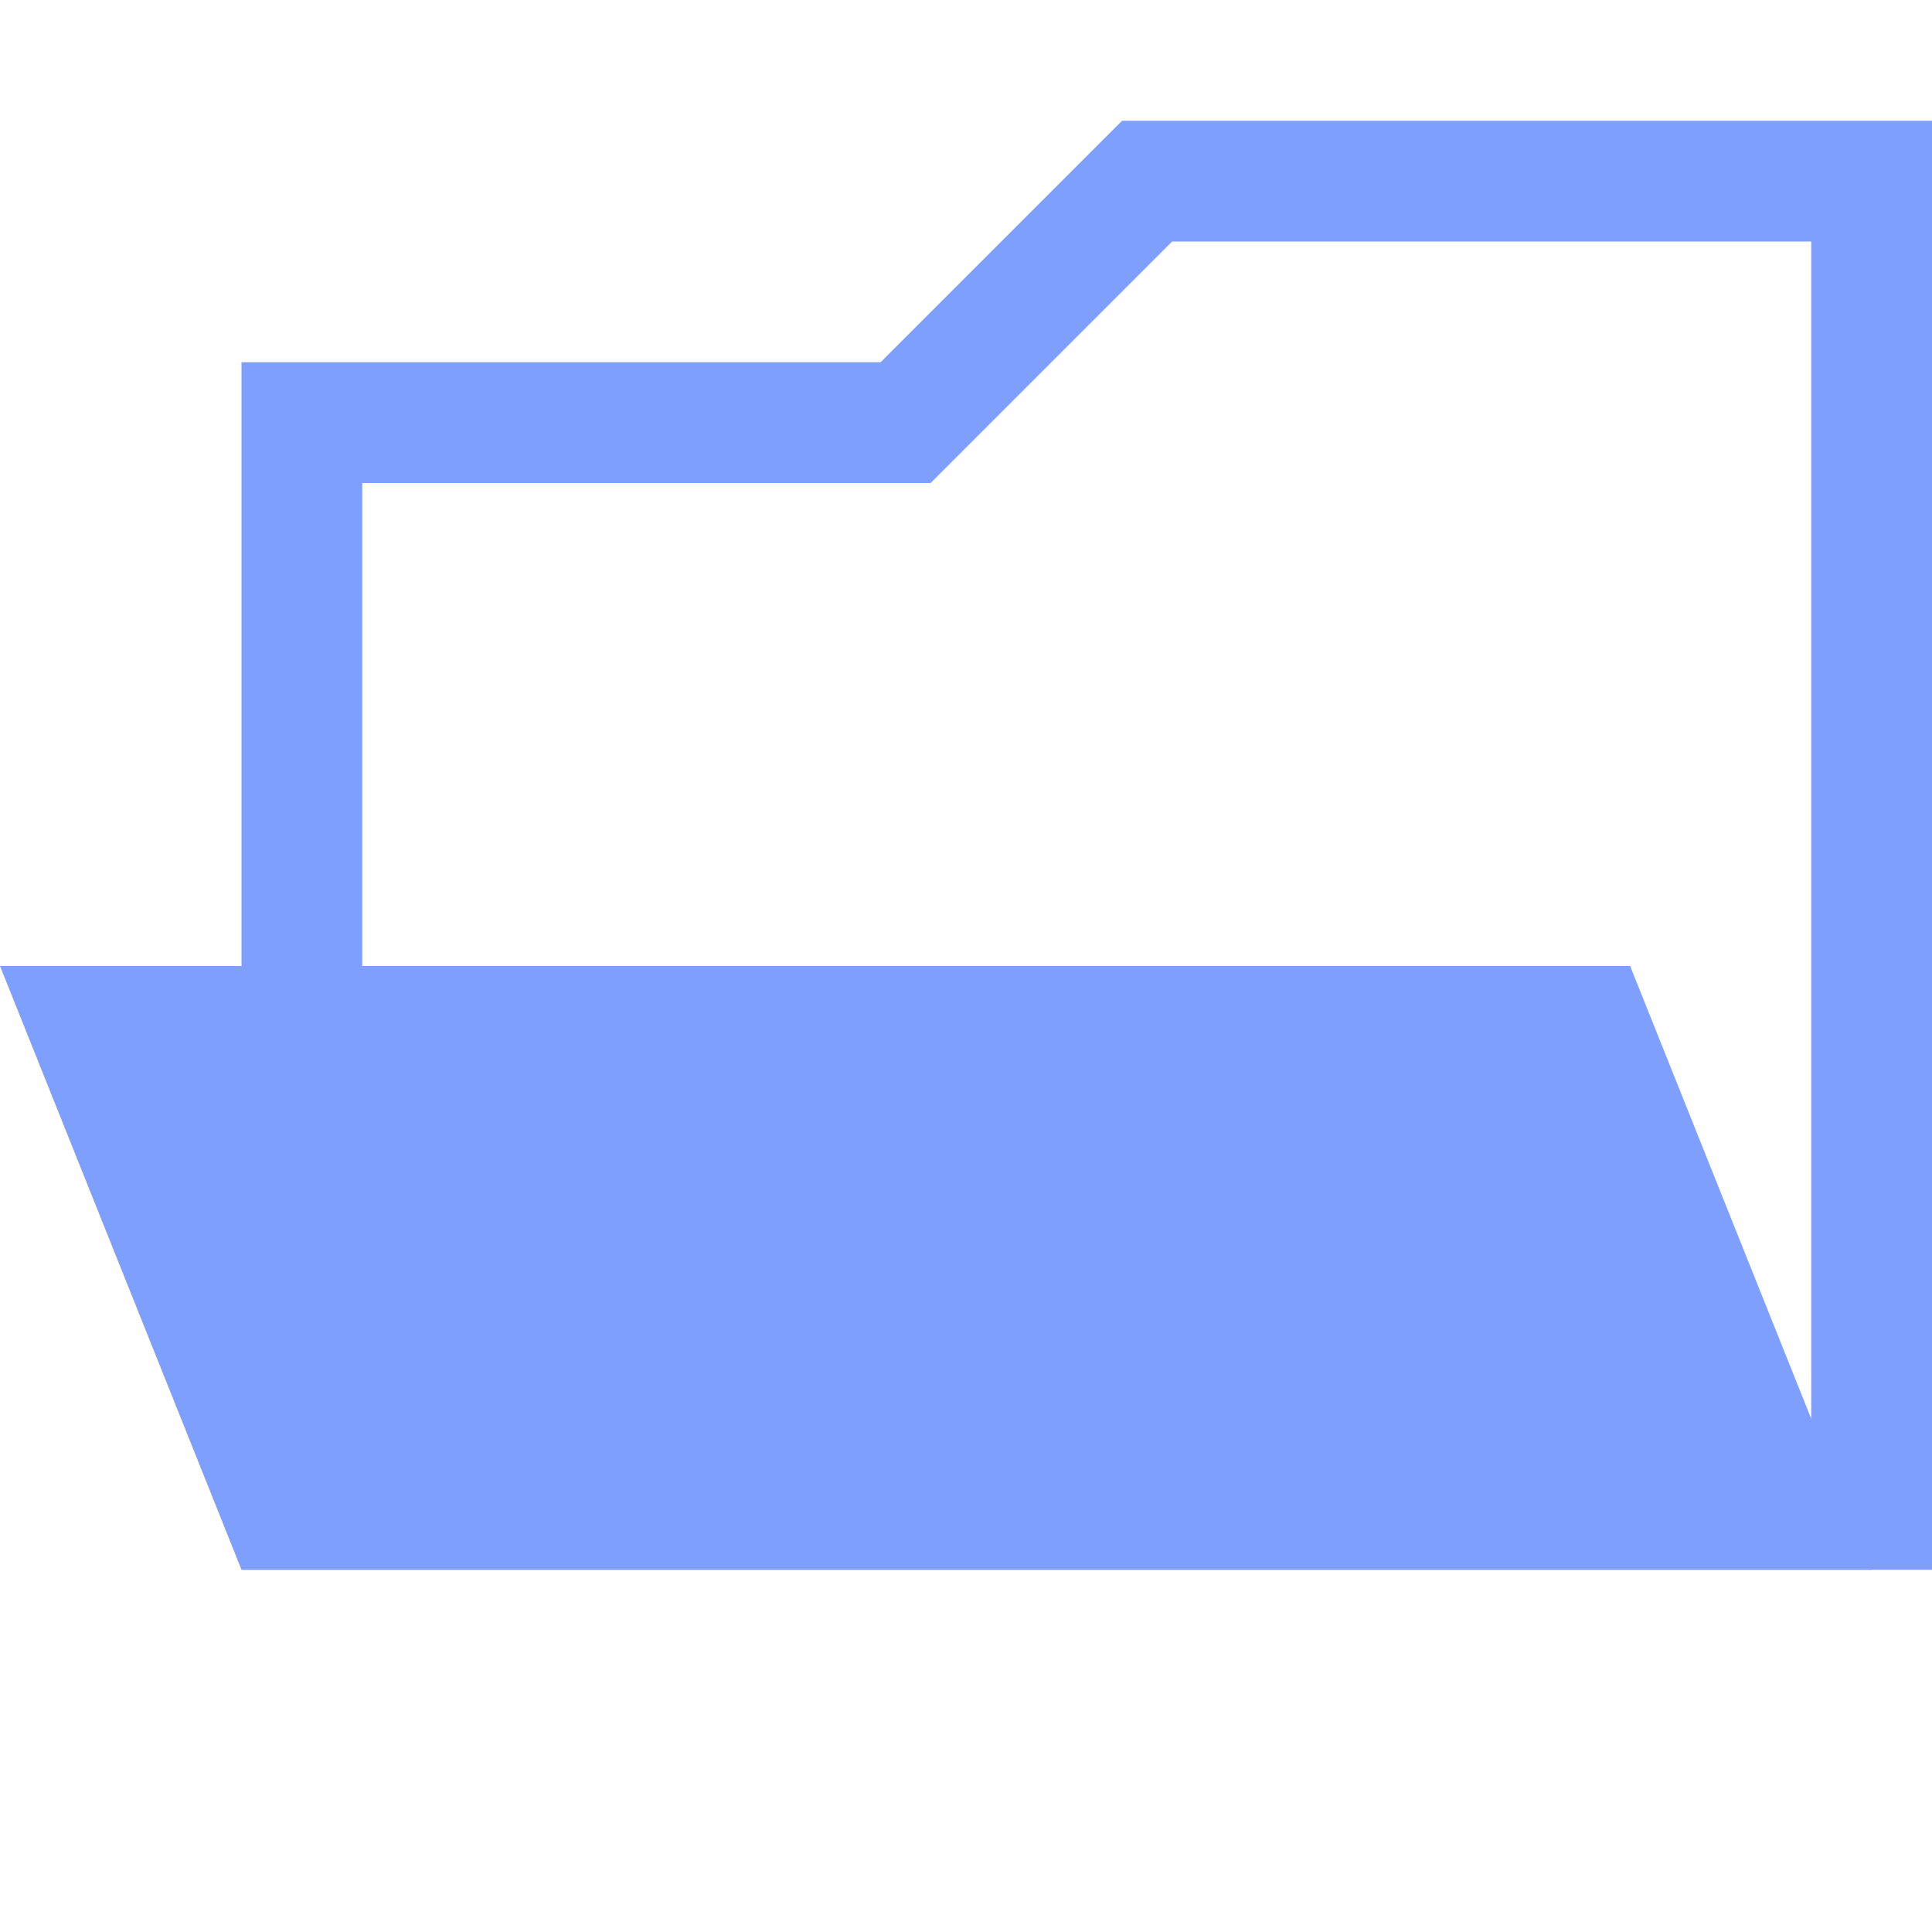
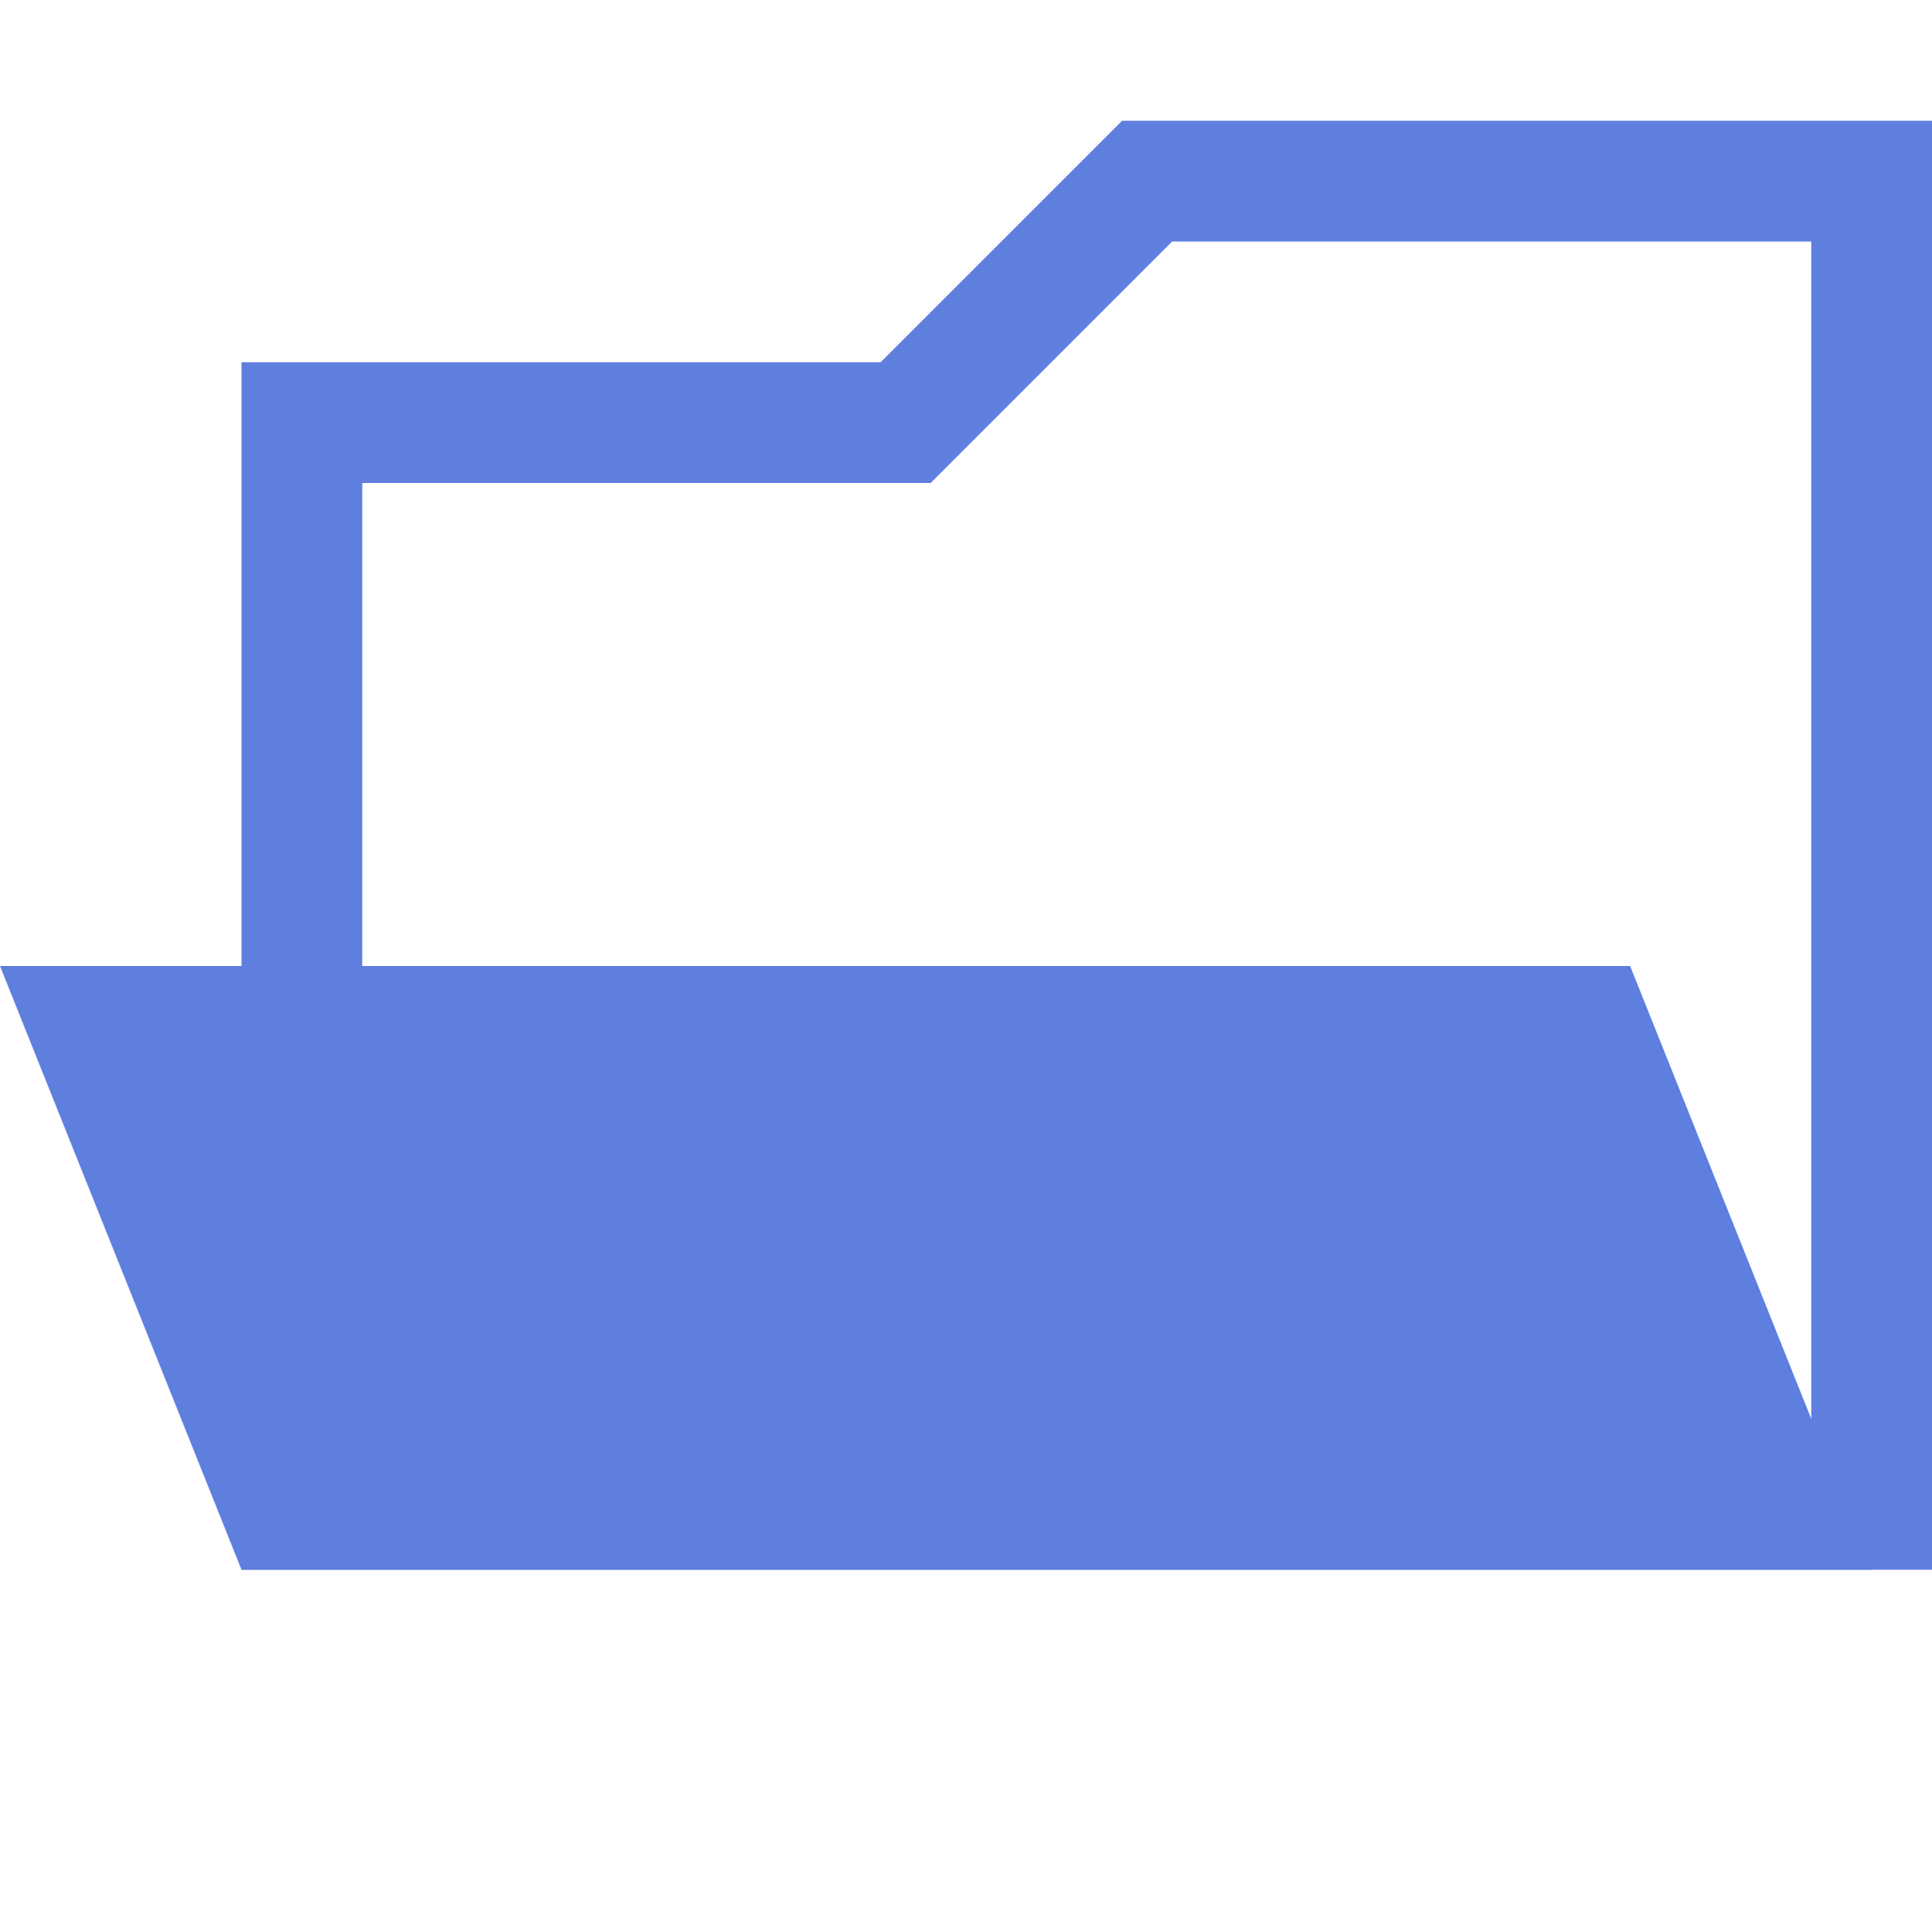
<svg xmlns="http://www.w3.org/2000/svg" version="1.1" width="320" height="320" viewbox="0 0 320 320">
-   <polygon points="50,70 150,70 190,30 310,30 310,250 50,250" fill="none" stroke="#7f9fff" stroke-width="20" />
-   <polygon points="0,160 270,160 310,260 40,260" fill="#7f9fff" />
+   <polygon points="50,70 150,70 190,30 310,30 310,250 50,250" fill="none" stroke="#5f7fdf" stroke-width="20" />
+   <polygon points="0,160 270,160 310,260 40,260" fill="#5f7fdf" />
</svg>
